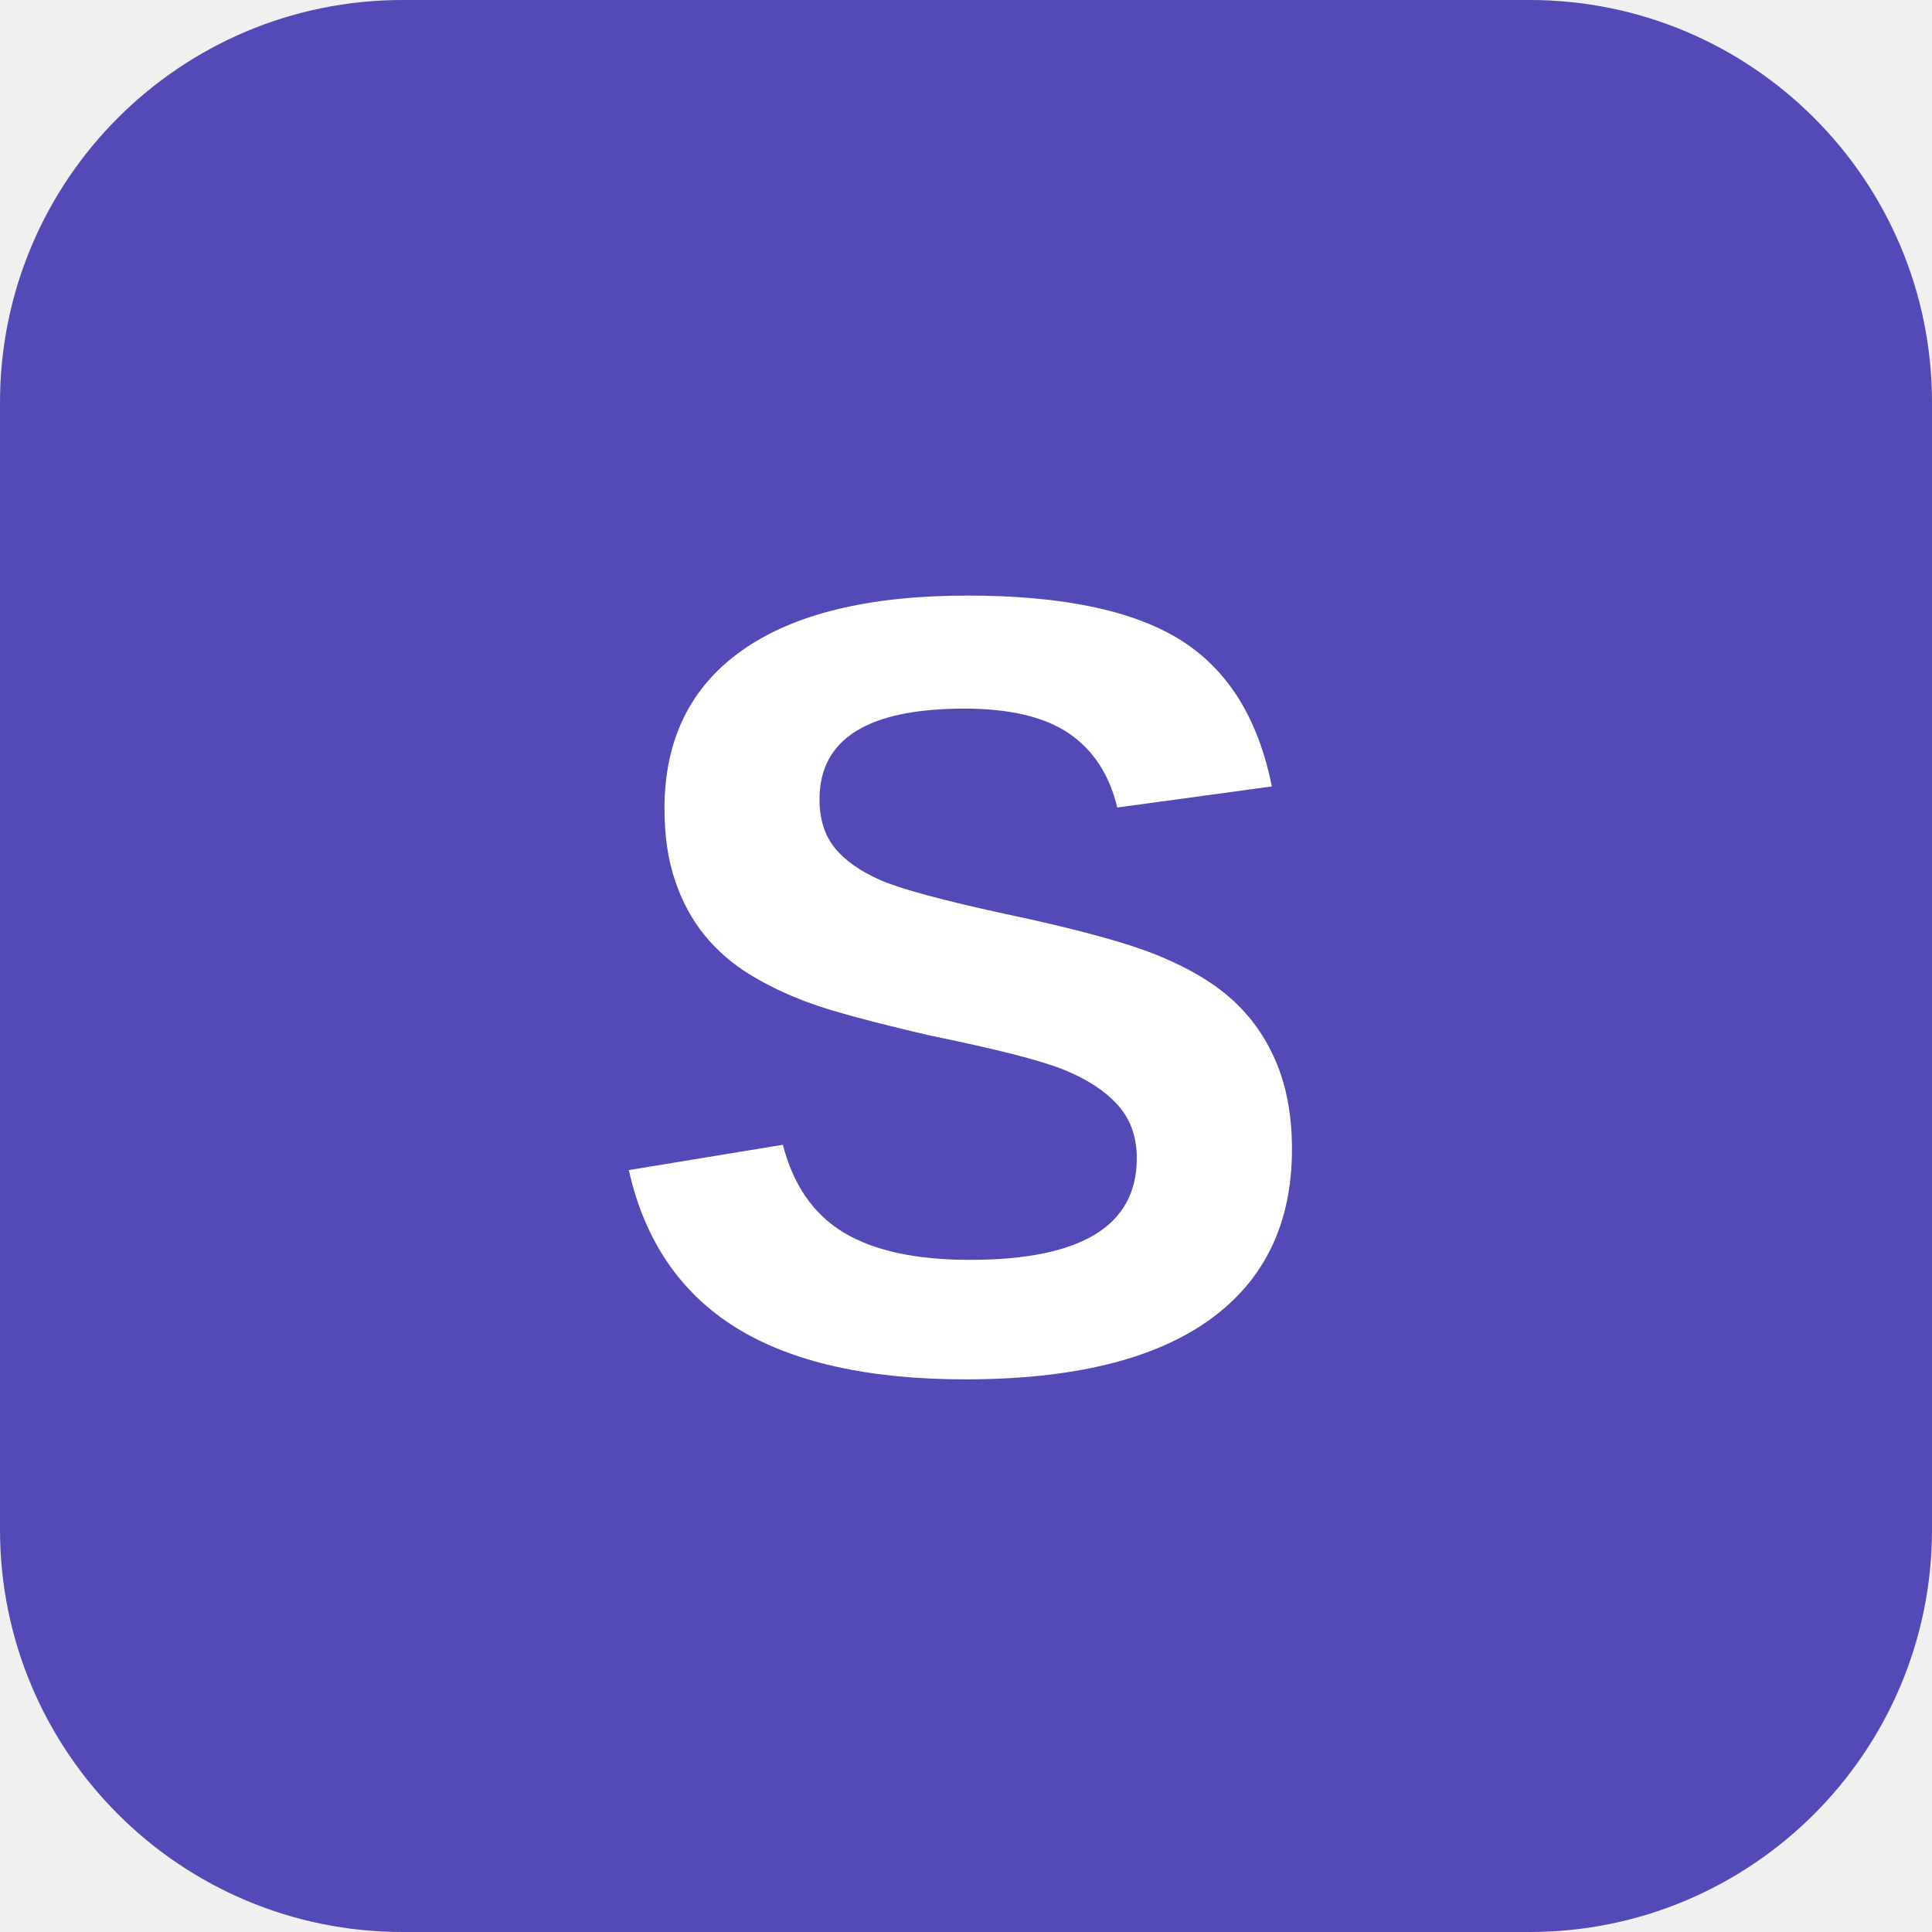
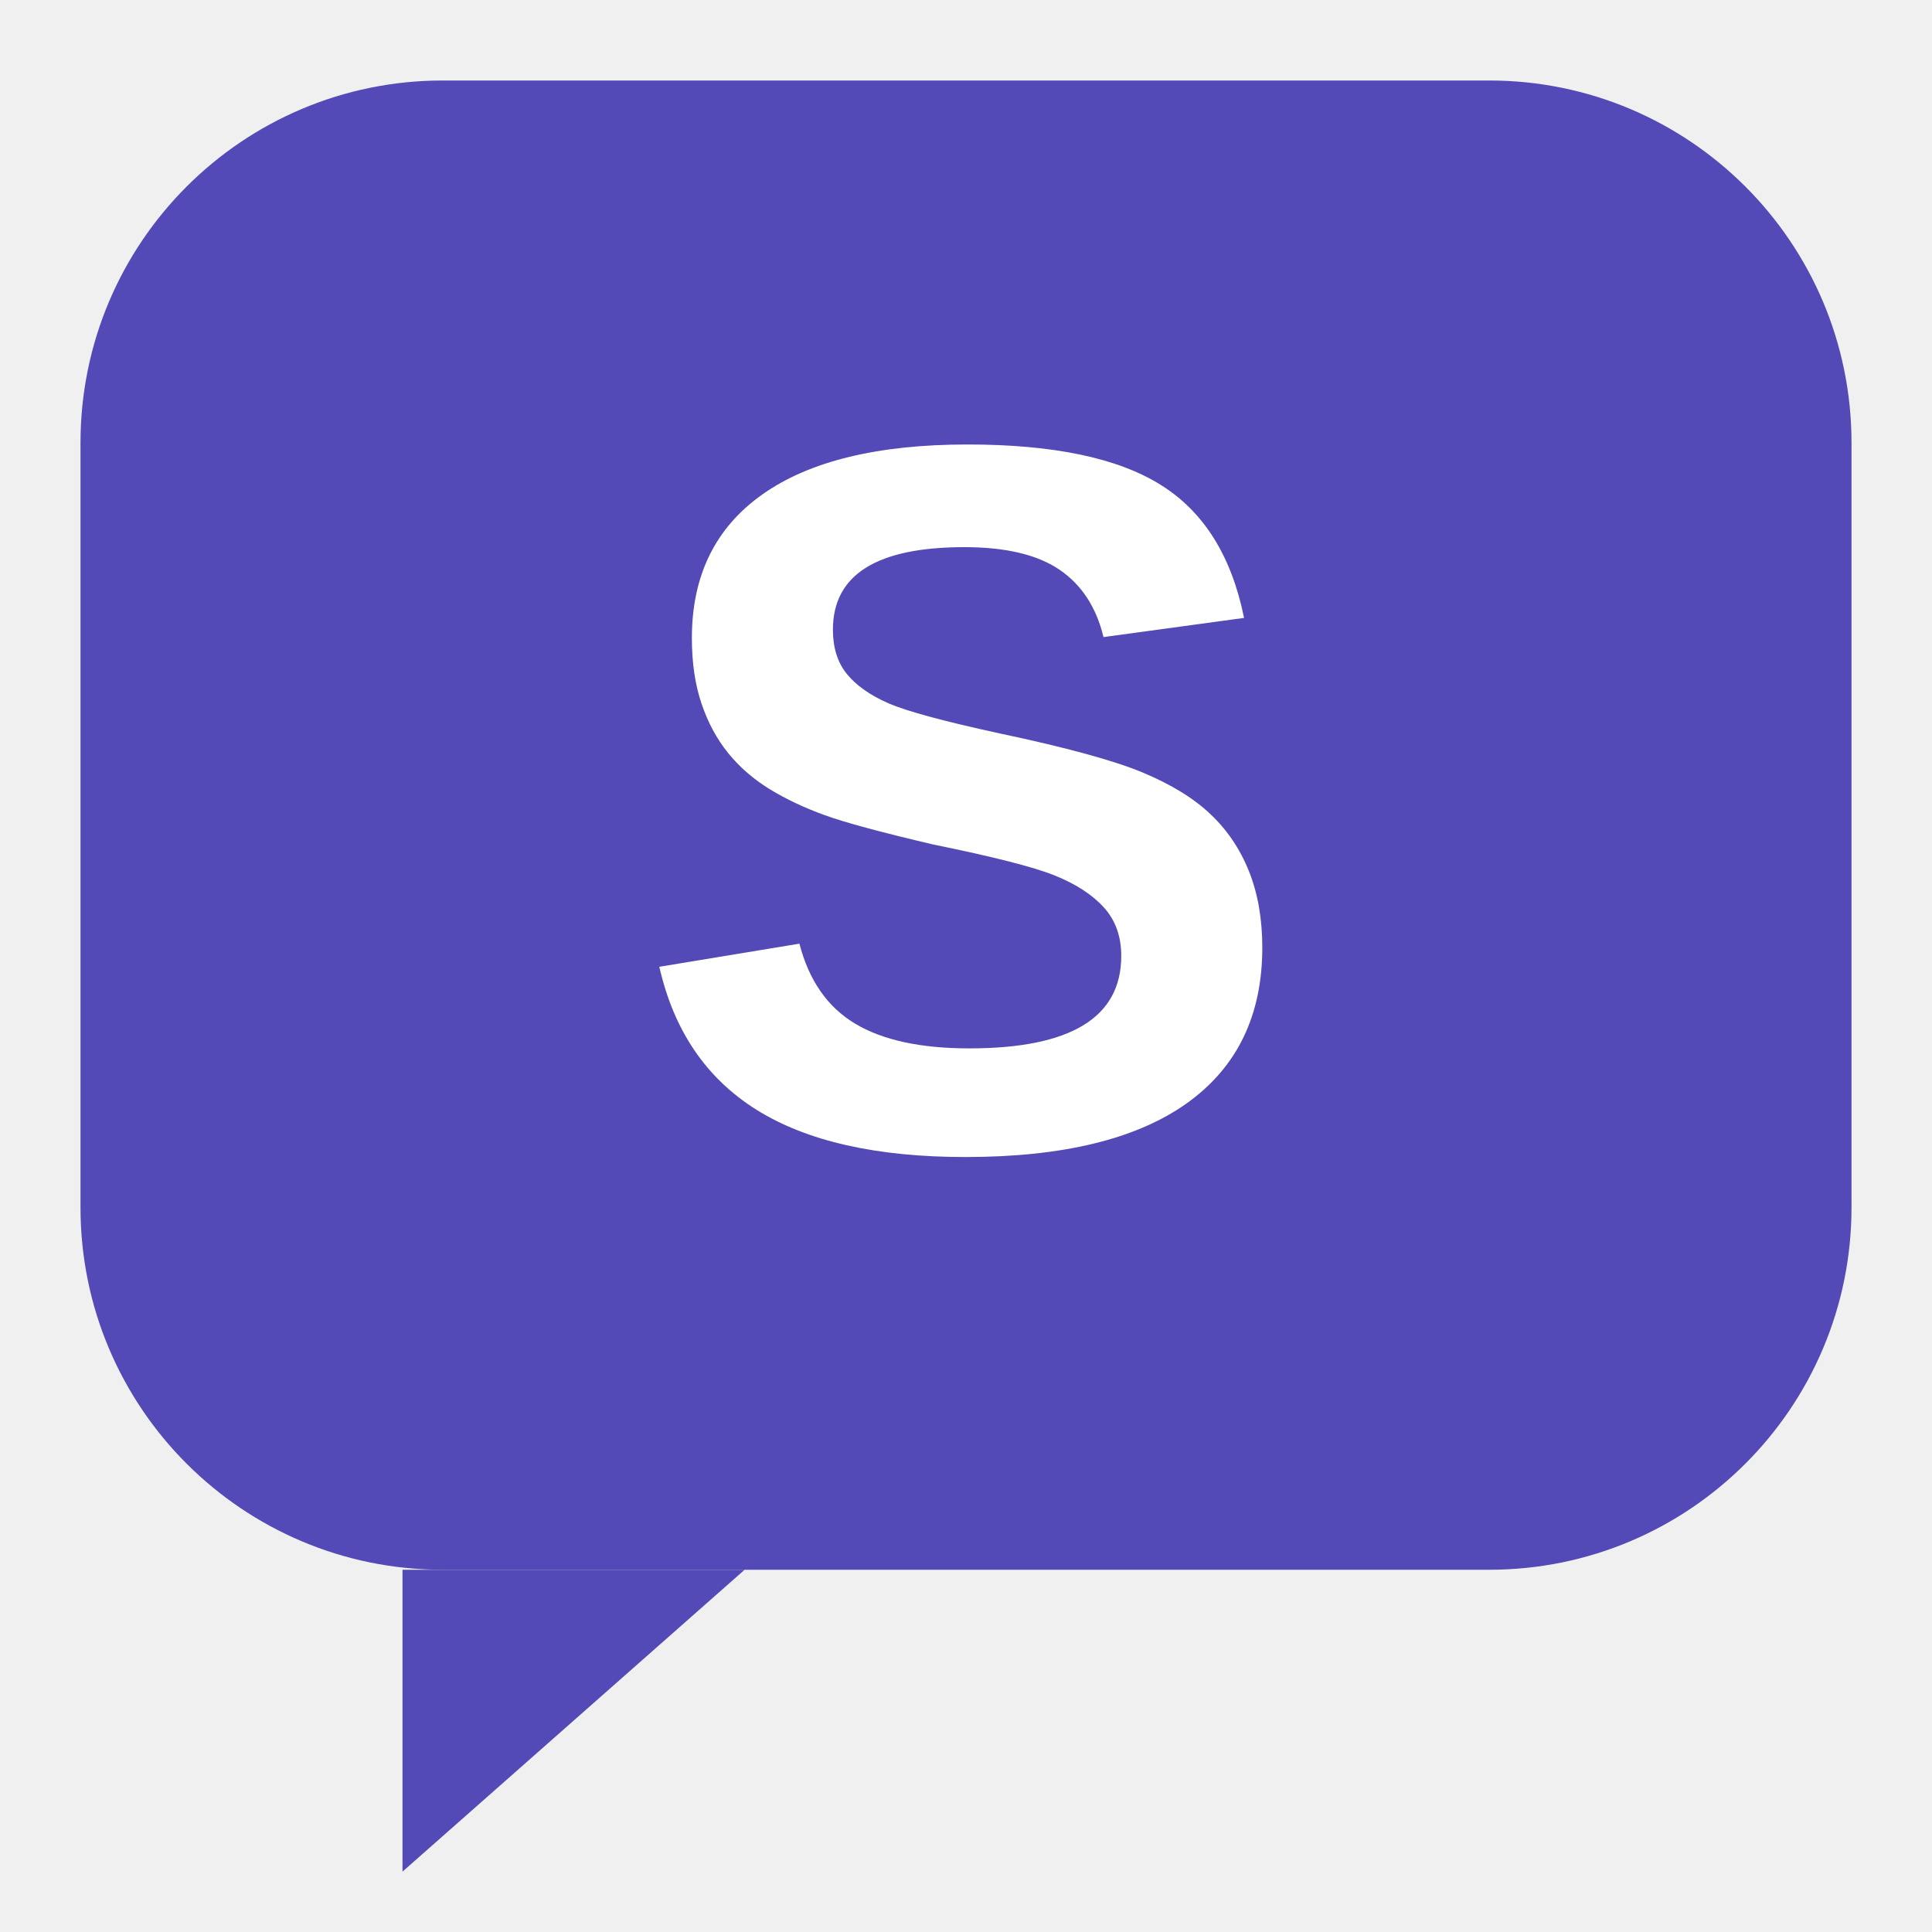
<svg xmlns="http://www.w3.org/2000/svg" width="192" height="192" viewBox="0 0 192 192">
-   <rect width="192" height="192" rx="40" fill="#534AB7" />
-   <text x="96" y="136" font-family="Arial, sans-serif" font-size="110" font-weight="900" text-anchor="middle" fill="white">S</text>
+   <rect x="8" y="8" width="176" height="148" rx="36" fill="#534AB7" />
+   <polygon points="40,156 40,186 74,156" fill="#534AB7" />
+   <text x="96" y="114" font-family="Arial, sans-serif" font-size="100" font-weight="900" text-anchor="middle" fill="white">S</text>
</svg>
